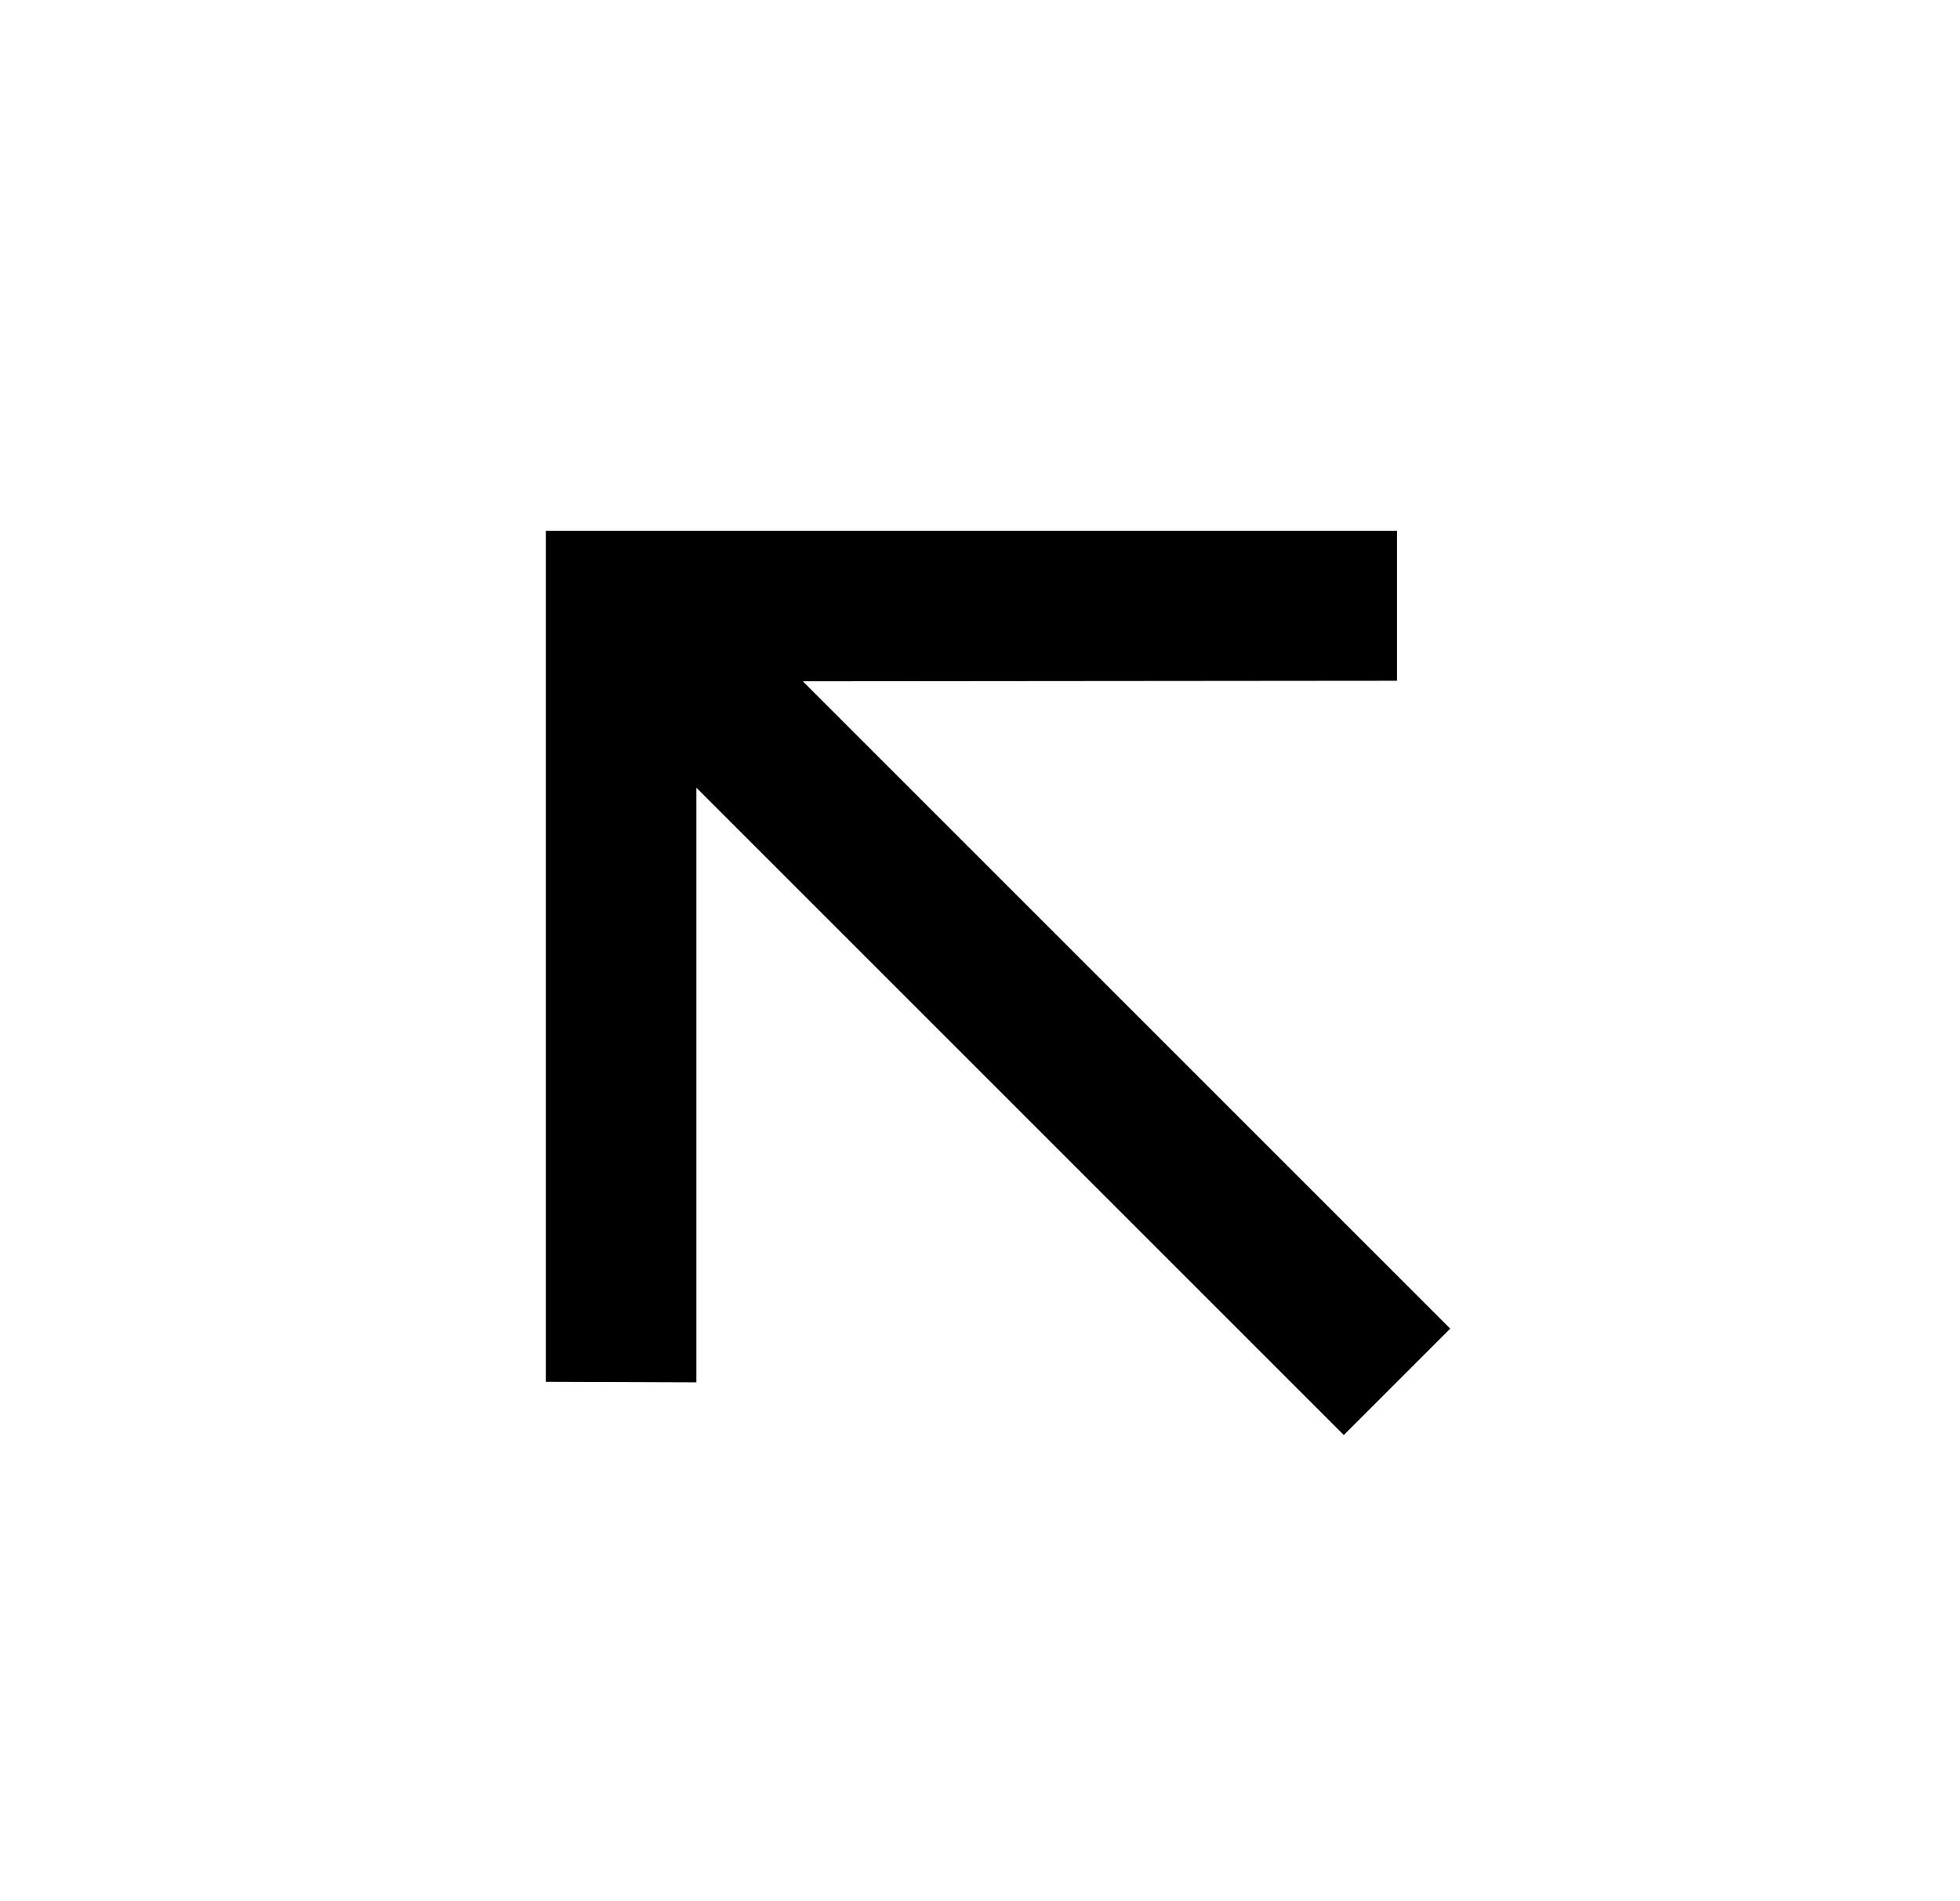
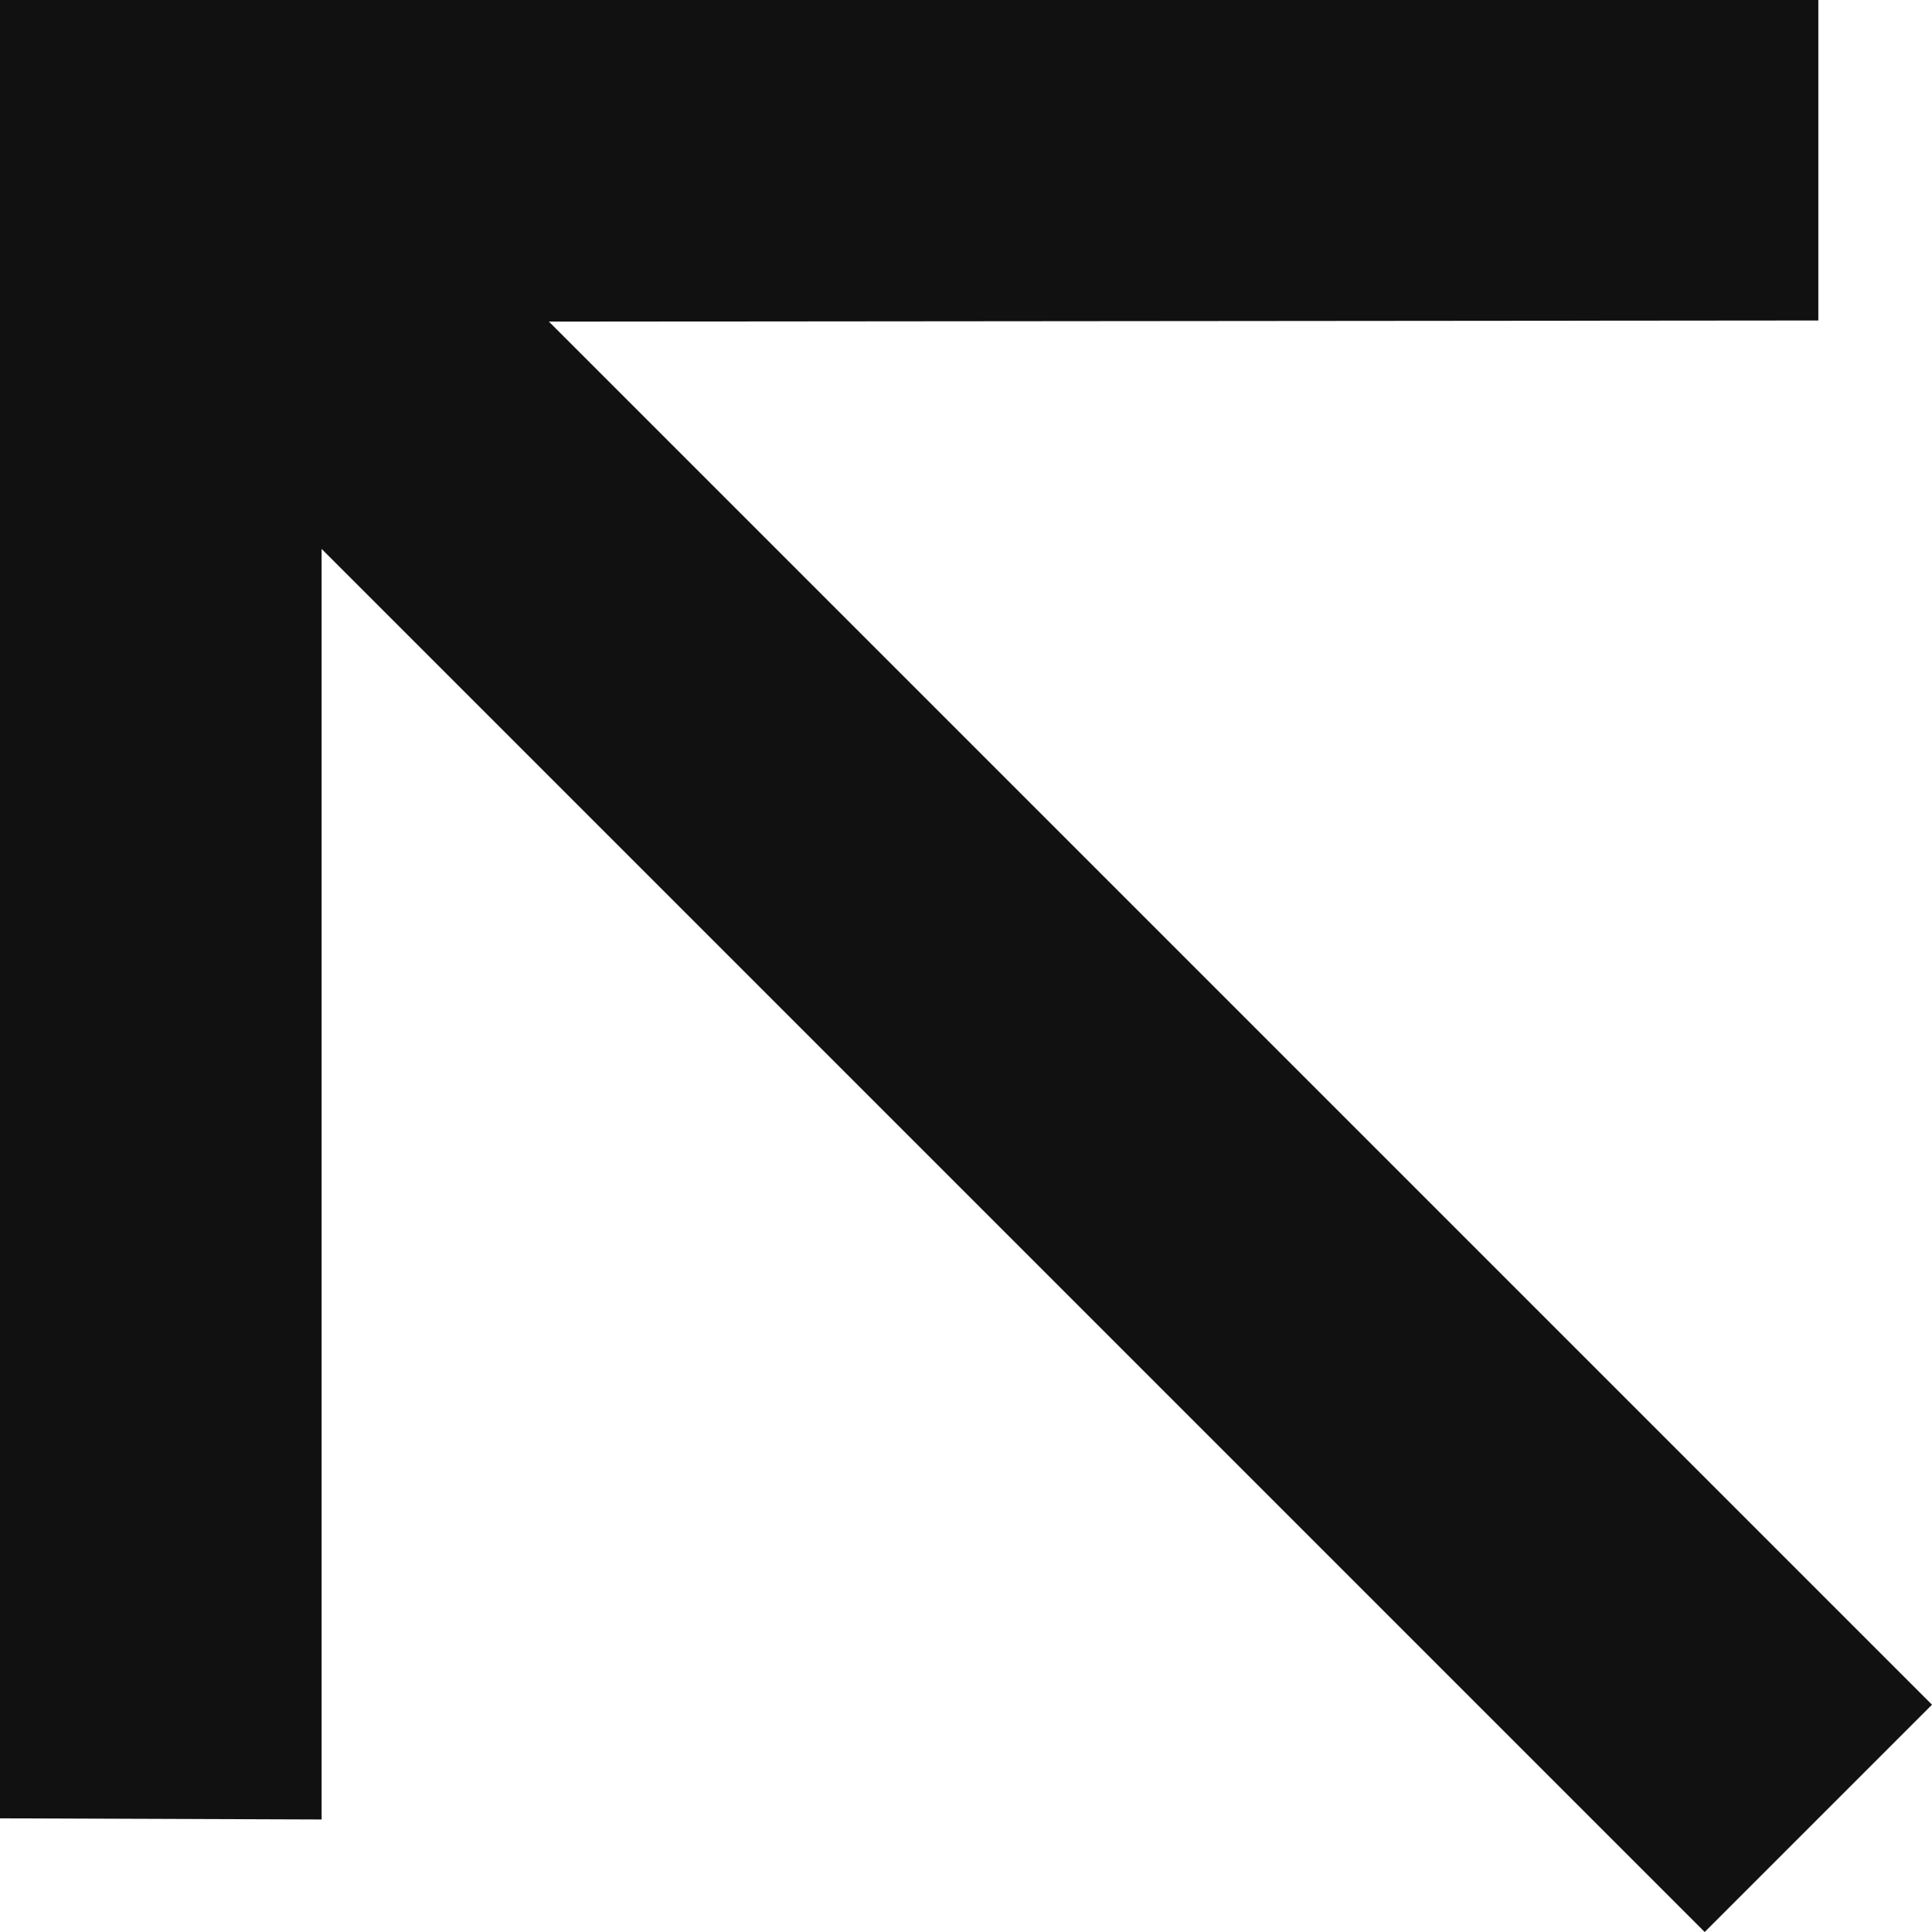
- <svg xmlns="http://www.w3.org/2000/svg" width="33" height="32" viewBox="0 0 33 32" fill="none">
-   <path d="M22.625 24.164L11.725 13.264L11.725 23.277L9.19 23.268L9.19 8.938L23.521 8.938L23.521 11.463L13.517 11.472L24.417 22.372L22.625 24.164Z" fill="black" />
+ <svg xmlns="http://www.w3.org/2000/svg" width="71" height="71" viewBox="0 0 71 71" fill="none">
+   <path d="M62.647 71L11.819 20.172L11.819 66.865L0 66.823L2.92095e-06 0L66.823 2.92095e-06V11.778L20.172 11.819L71 62.647L62.647 71Z" fill="#111111" />
</svg>
